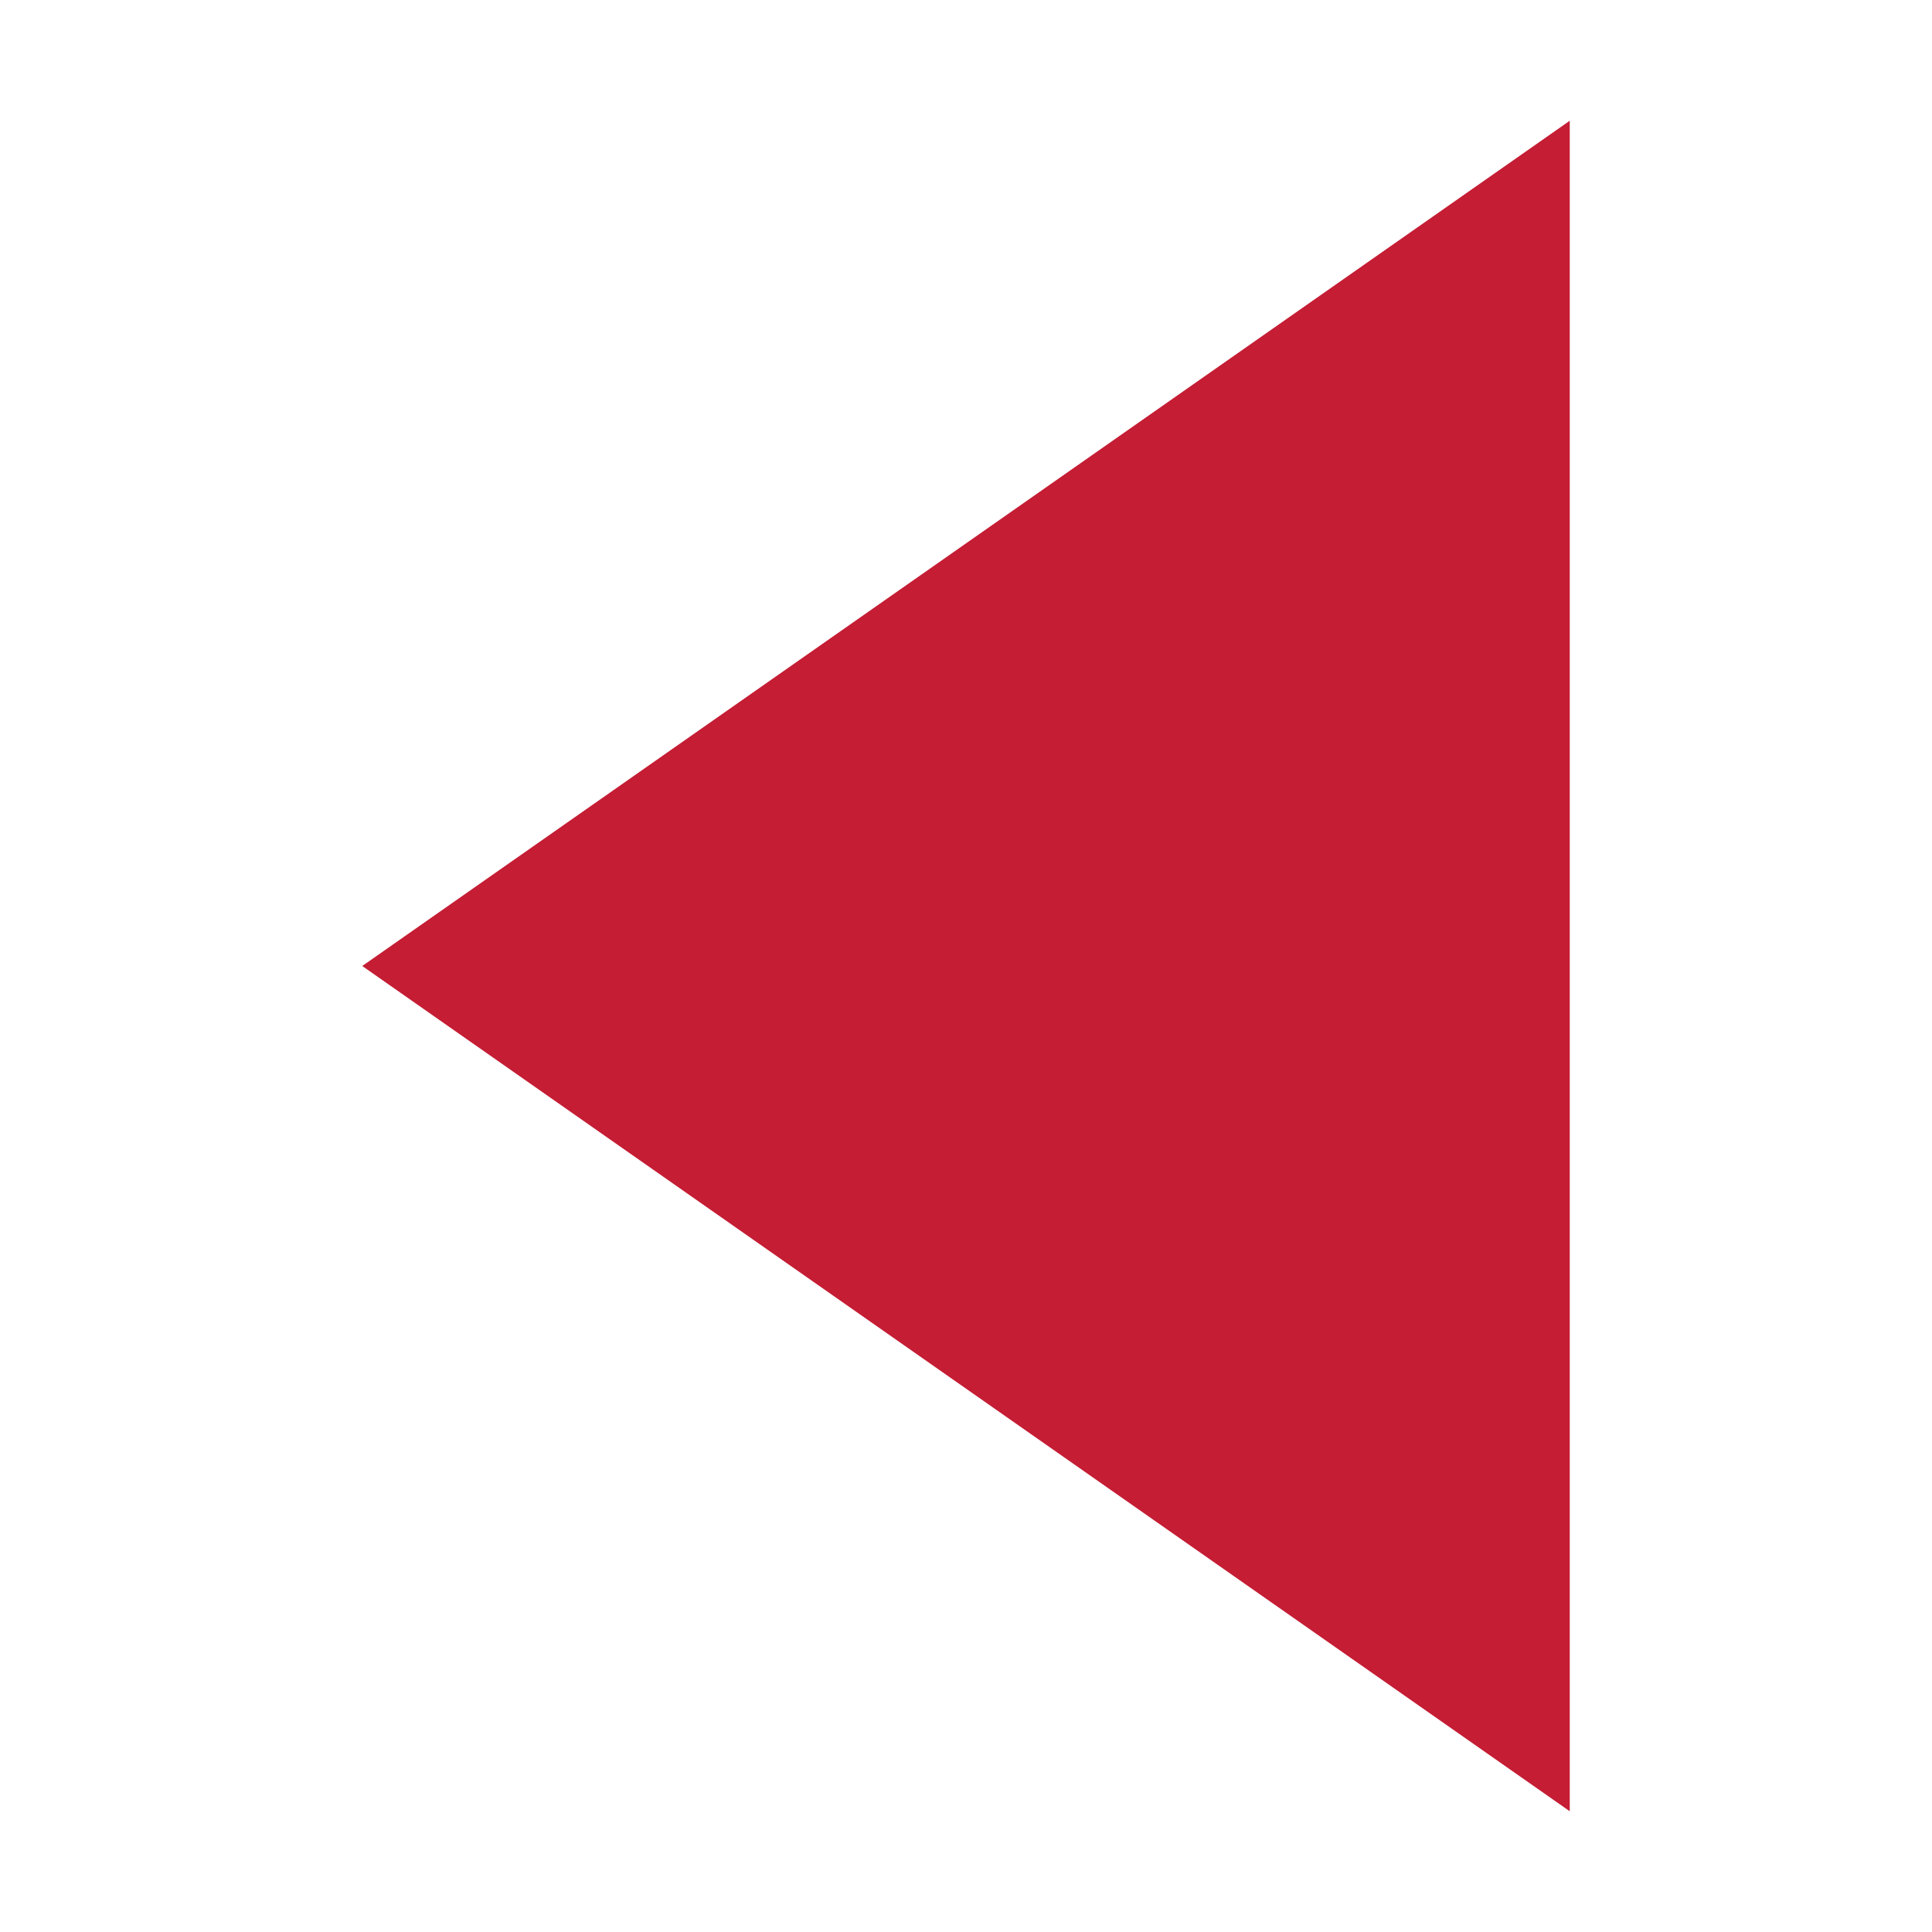
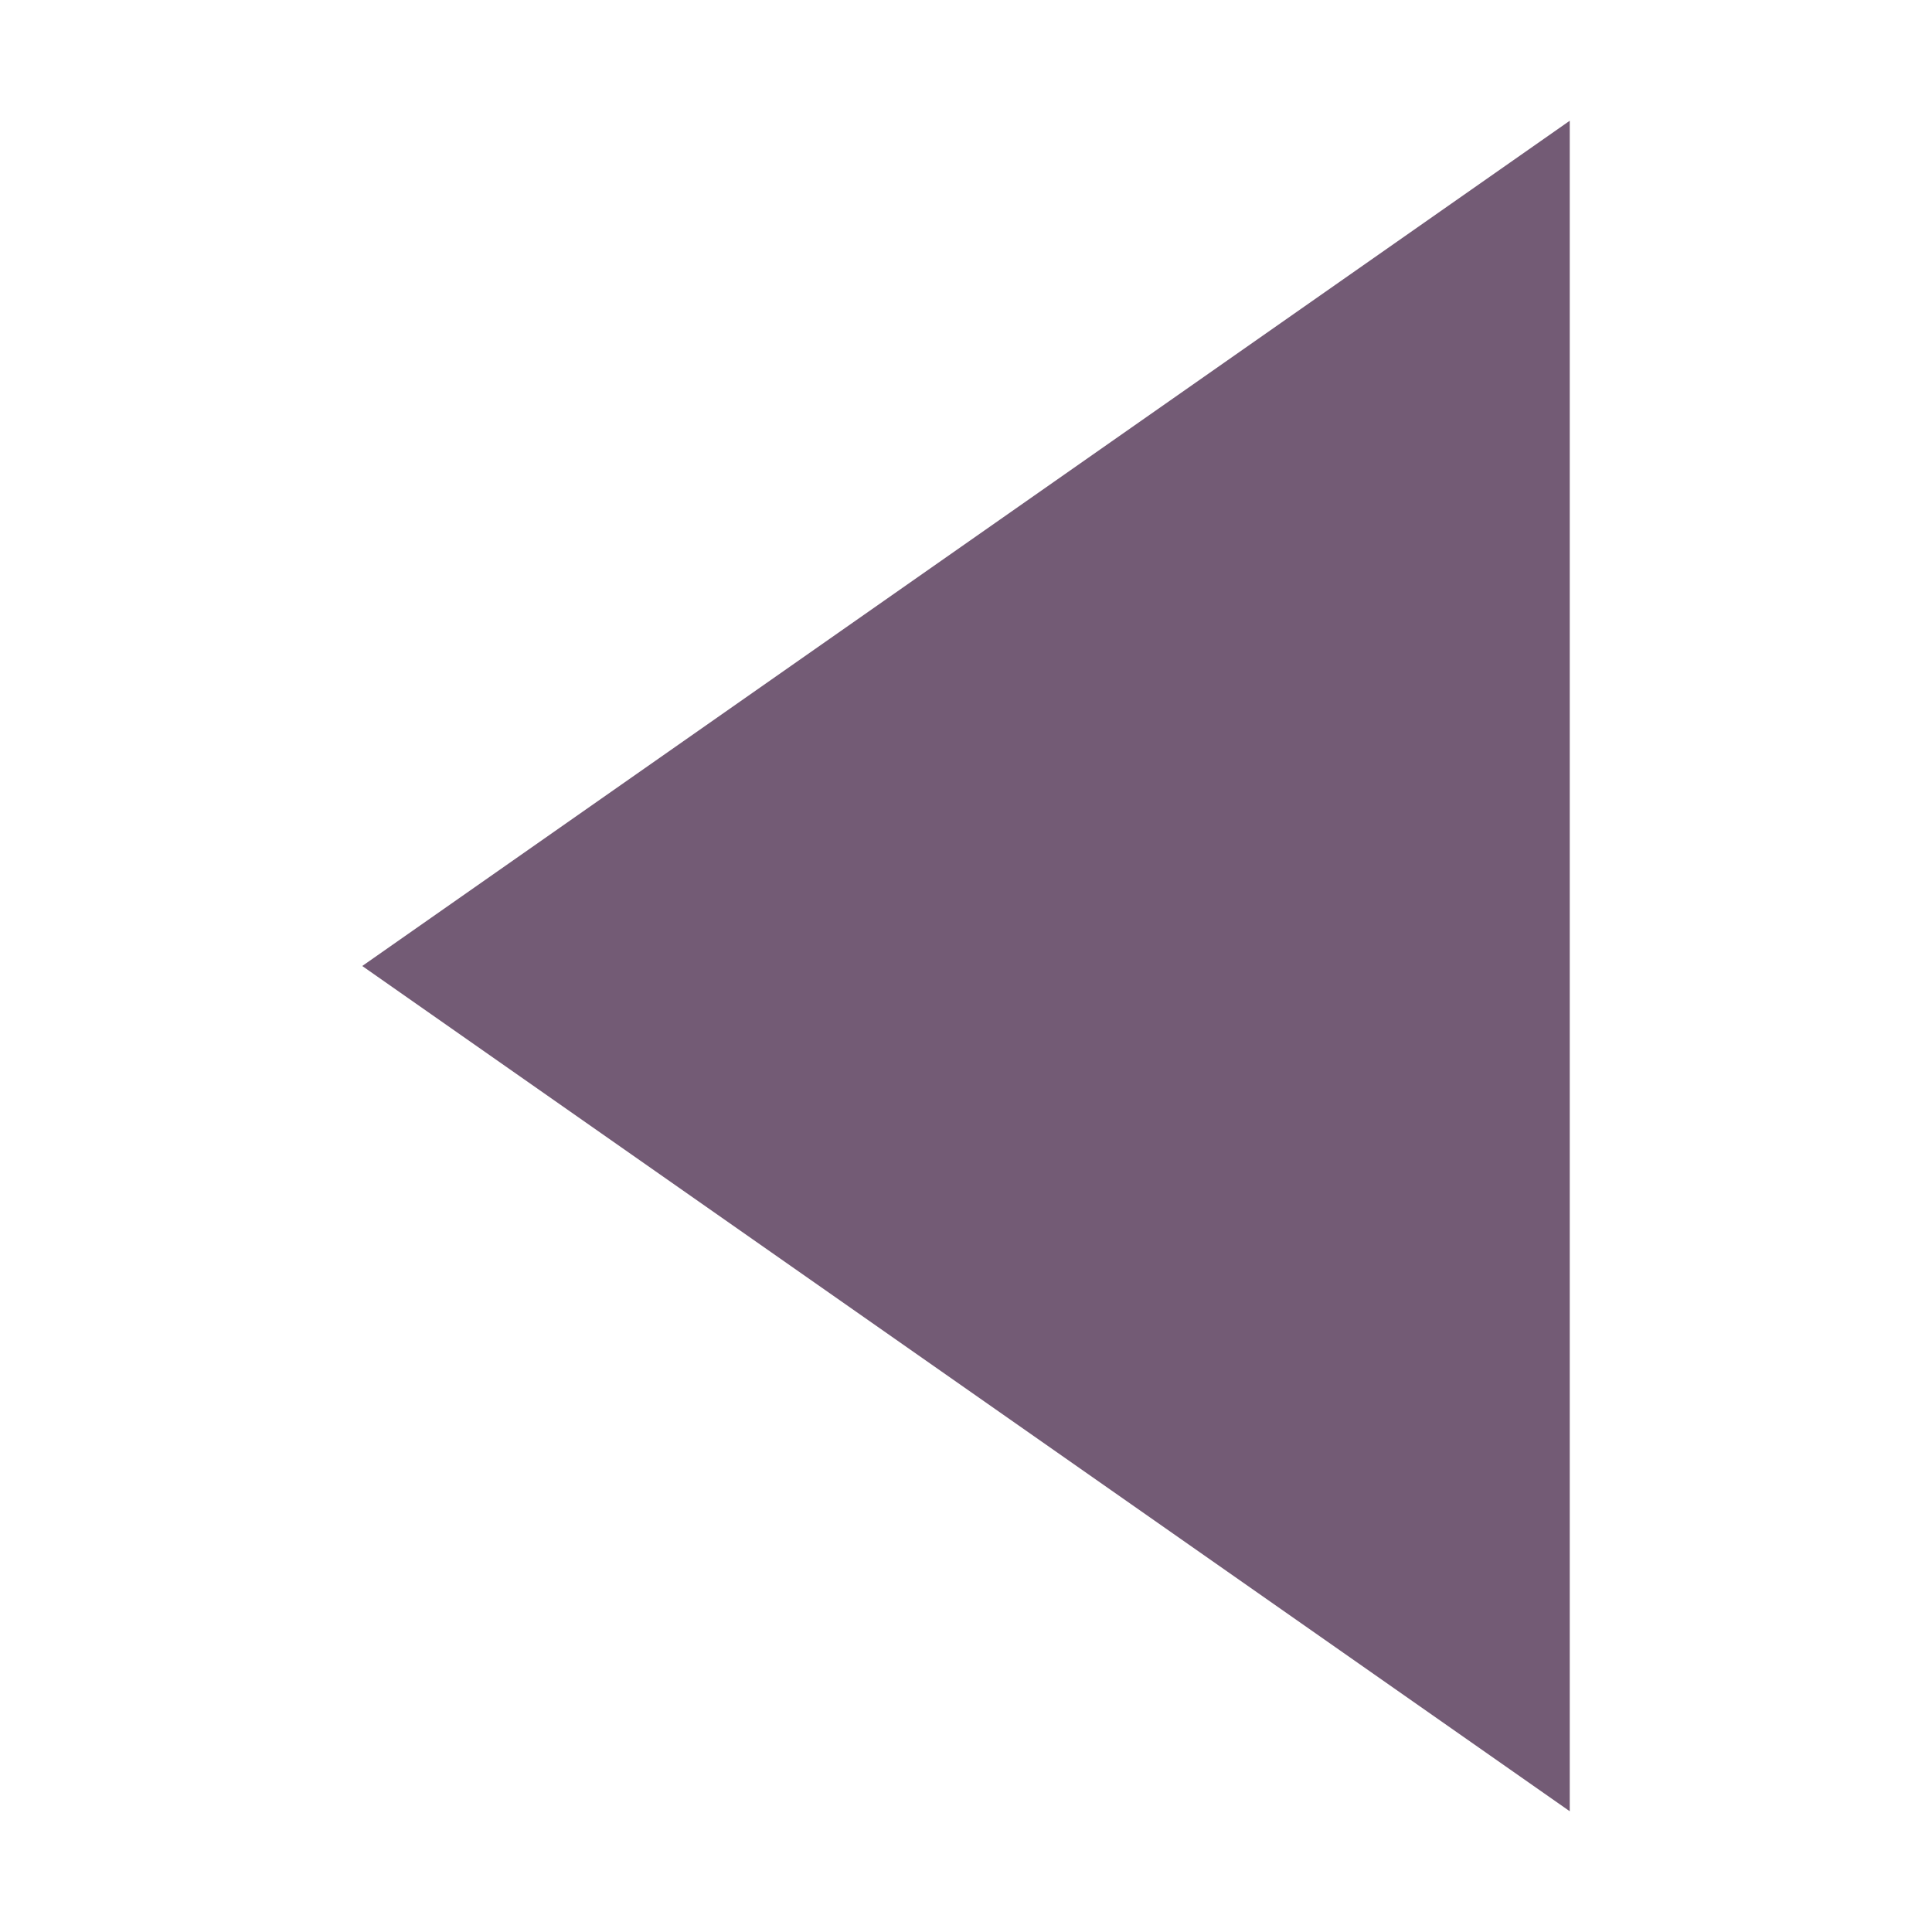
<svg xmlns="http://www.w3.org/2000/svg" width="16" height="16" id="svg2" version="1.1">
  <defs id="defs4" />
  <g id="layer1" transform="translate(0,-1036.362)">
-     <path style="fill:#c51d34;fill-opacity:1;stroke:none;display:inline" d="m 13,1051.362 0,-14 -10,7 z" id="path18028" />
+     <path style="fill:#735b75;fill-opacity:1;stroke:none;display:inline" d="m 13,1051.362 0,-14 -10,7 z" id="path18028" />
  </g>
</svg>
